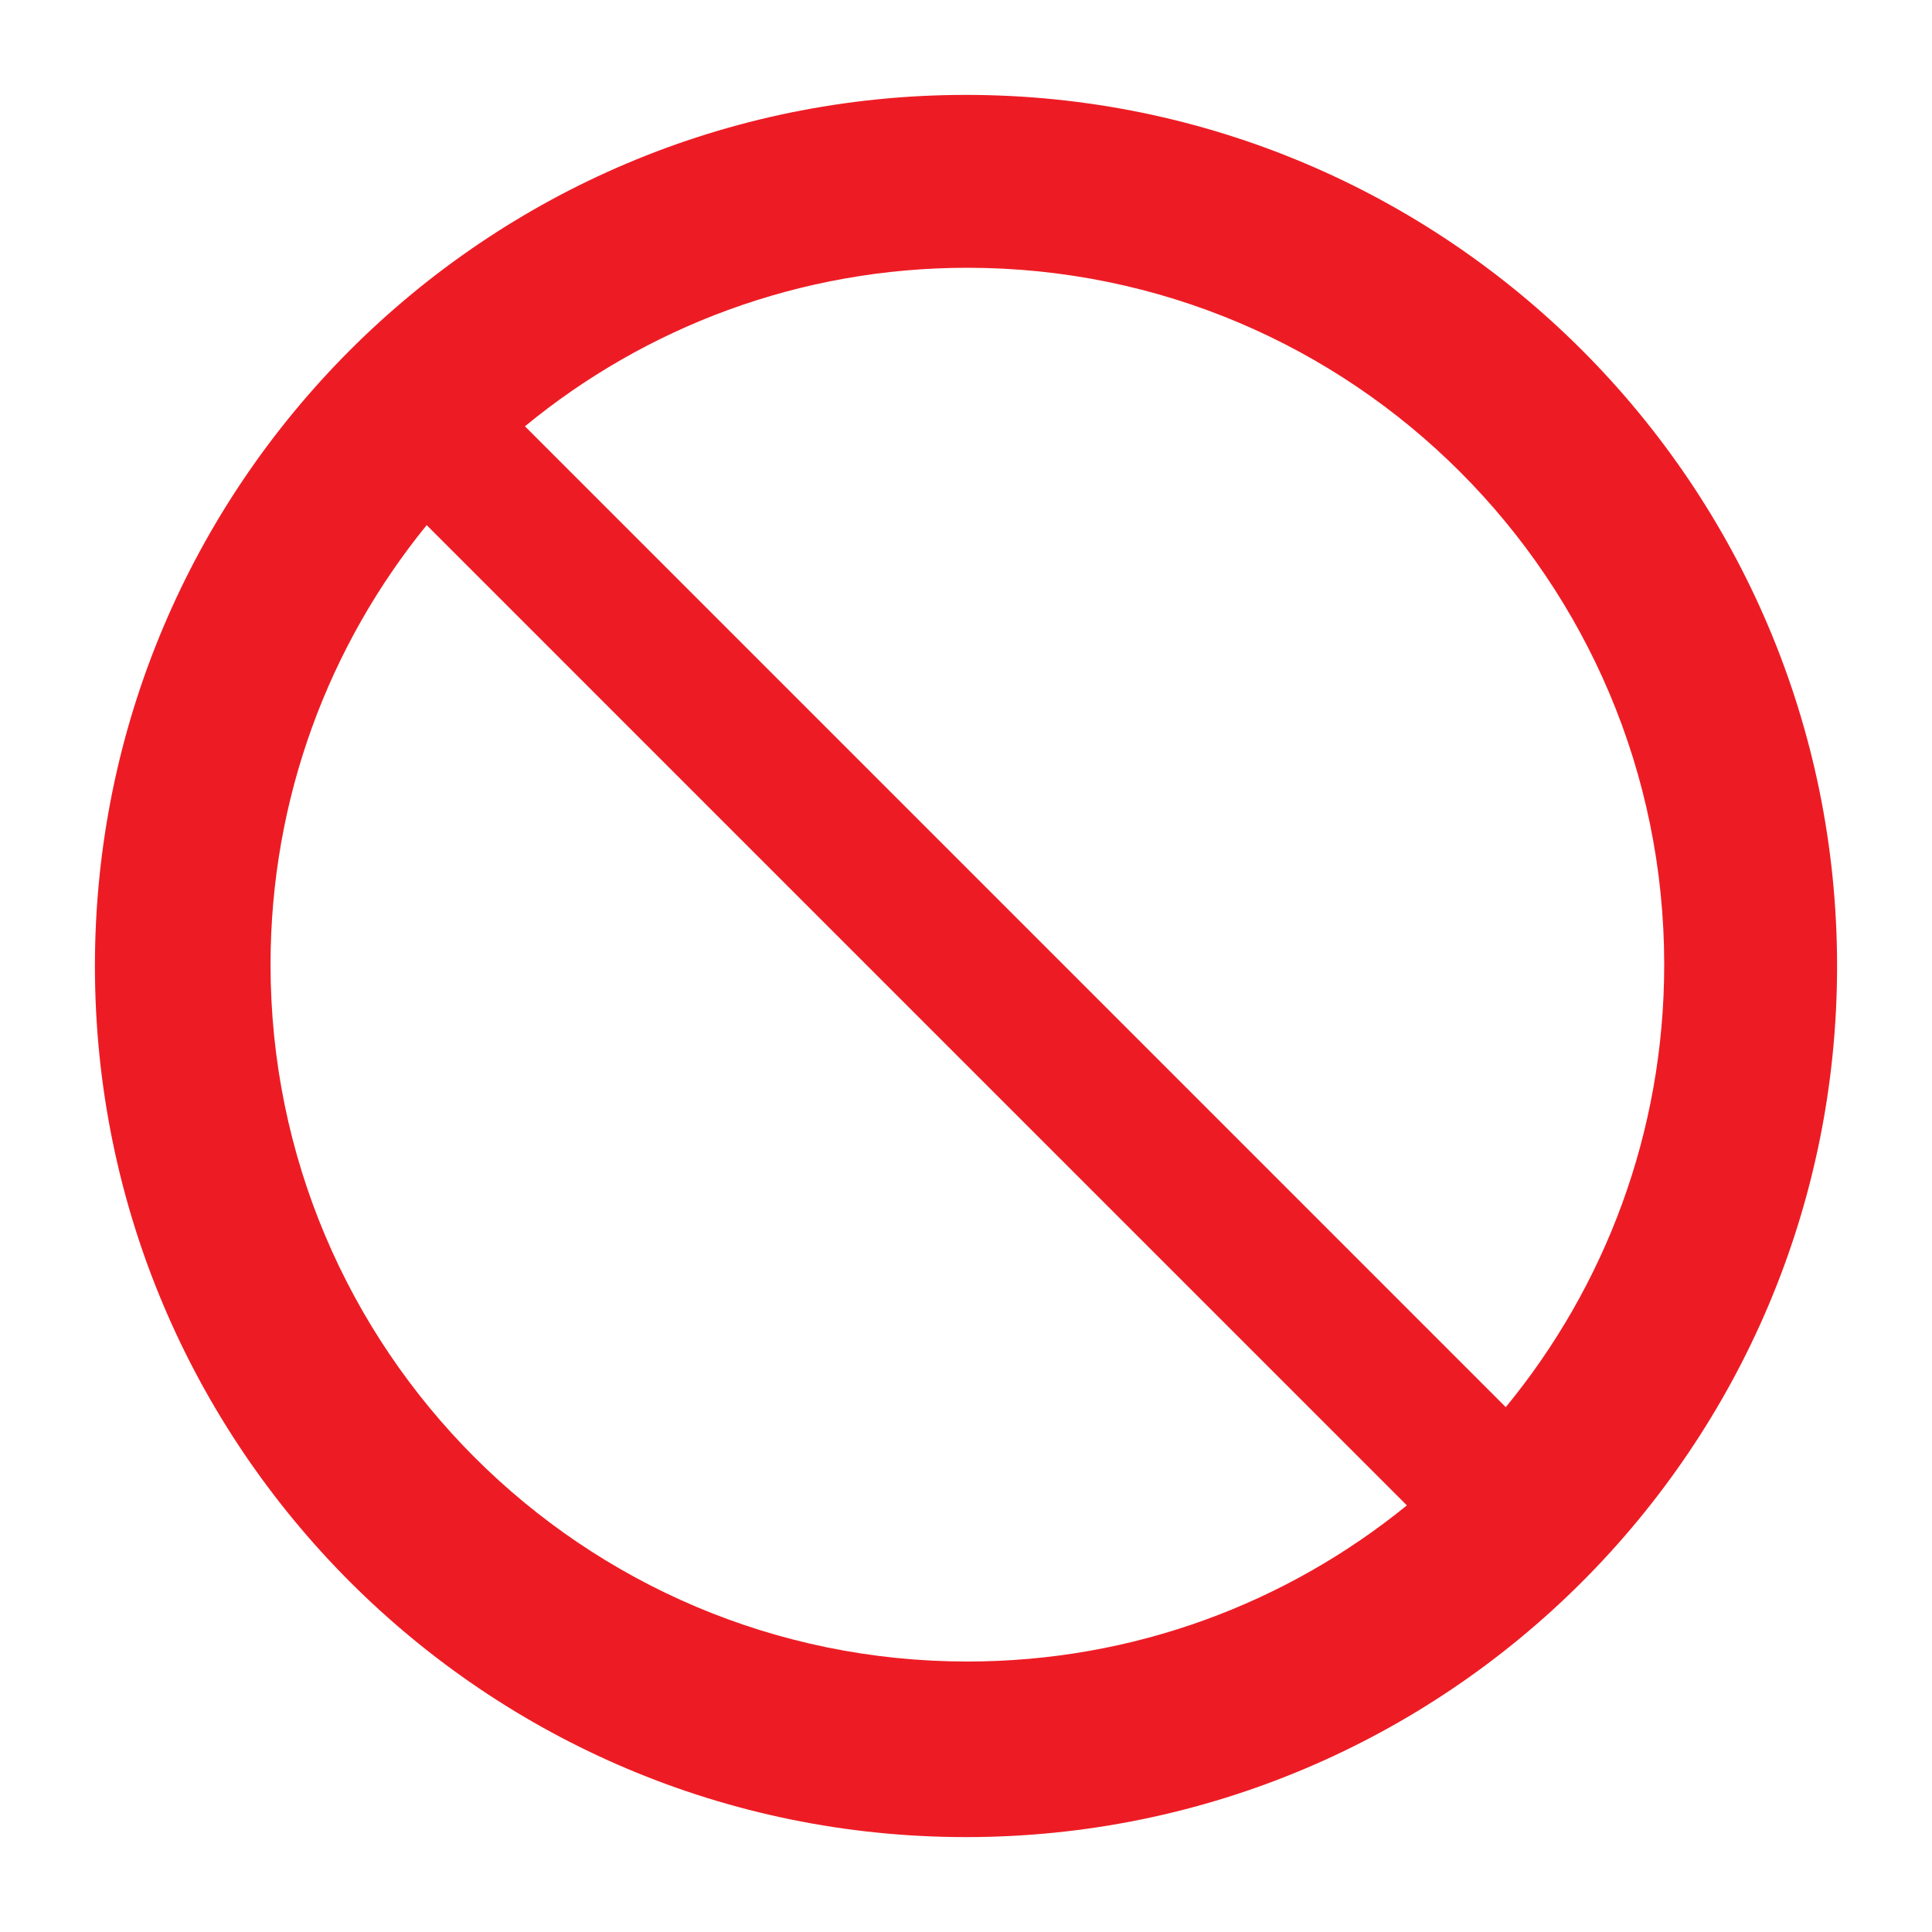
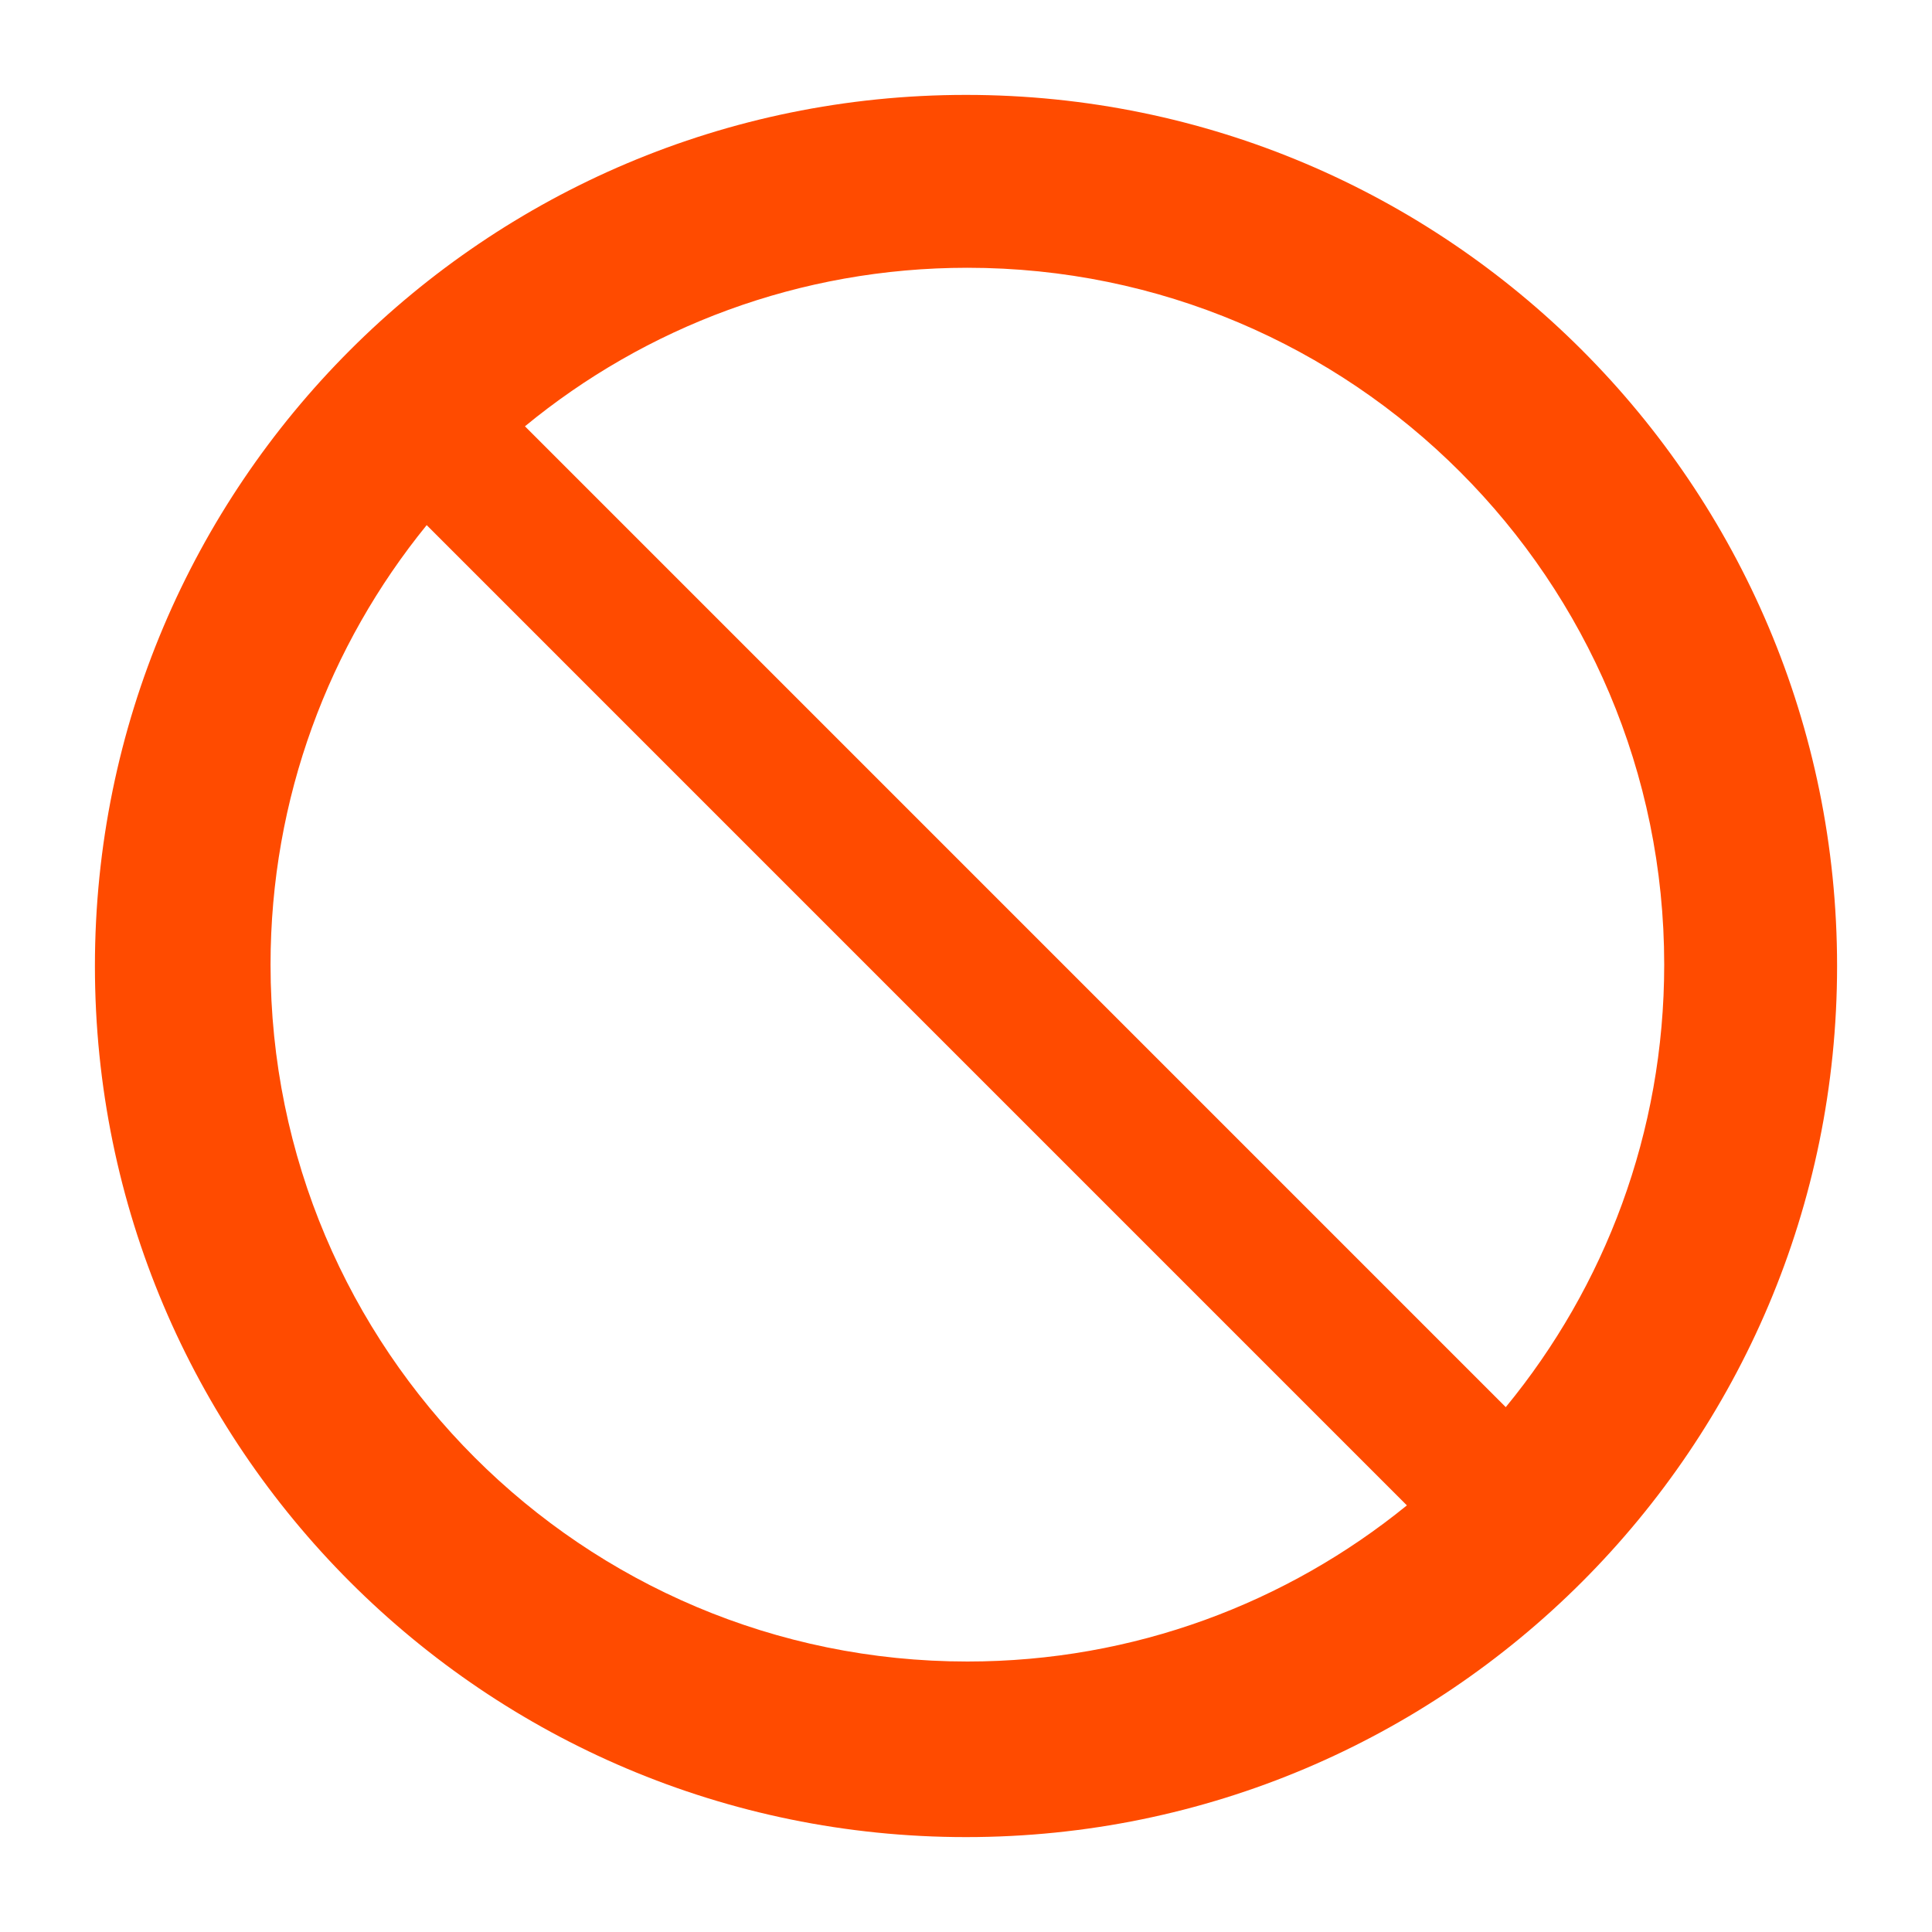
<svg xmlns="http://www.w3.org/2000/svg" height="60.601" version="1.1" viewBox="0 0 60.601 60.601" width="60.601">
  <defs />
-   <path d="m 0,0 -24.613,-24.612 c -2.485,3.019 -3.978,6.887 -3.978,11.103 0,9.656 7.83,17.485 17.487,17.485 C -6.888,3.976 -3.021,2.484 0,0 Z m 6.383,-13.509 c 0,-9.658 -7.829,-17.487 -17.487,-17.487 -4.182,0 -8.018,1.469 -11.029,3.918 L 2.465,-2.481 C 4.912,-5.49 6.383,-9.327 6.383,-13.509 m -39.312,-0.035 c 0,-12.071 9.789,-21.859 21.86,-21.859 12.071,0 21.858,9.788 21.858,21.859 0,12.071 -9.787,21.858 -21.858,21.858 -12.071,0 -21.86,-9.787 -21.86,-21.858" style="stroke:none;fill-opacity:1;fill:#ed1c24;fill-rule:nonzero" transform="matrix(0,1.25,1.25,0,47.23113,44.138)" />
+   <path d="m 0,0 -24.613,-24.612 c -2.485,3.019 -3.978,6.887 -3.978,11.103 0,9.656 7.83,17.485 17.487,17.485 C -6.888,3.976 -3.021,2.484 0,0 Z m 6.383,-13.509 c 0,-9.658 -7.829,-17.487 -17.487,-17.487 -4.182,0 -8.018,1.469 -11.029,3.918 L 2.465,-2.481 C 4.912,-5.49 6.383,-9.327 6.383,-13.509 m -39.312,-0.035 c 0,-12.071 9.789,-21.859 21.86,-21.859 12.071,0 21.858,9.788 21.858,21.859 0,12.071 -9.787,21.858 -21.858,21.858 -12.071,0 -21.86,-9.787 -21.86,-21.858" style="stroke:none;fill-opacity:1;fill:#ff4b00;fill-rule:nonzero" transform="matrix(0,1.25,1.25,0,47.23113,44.138)" />
</svg>
